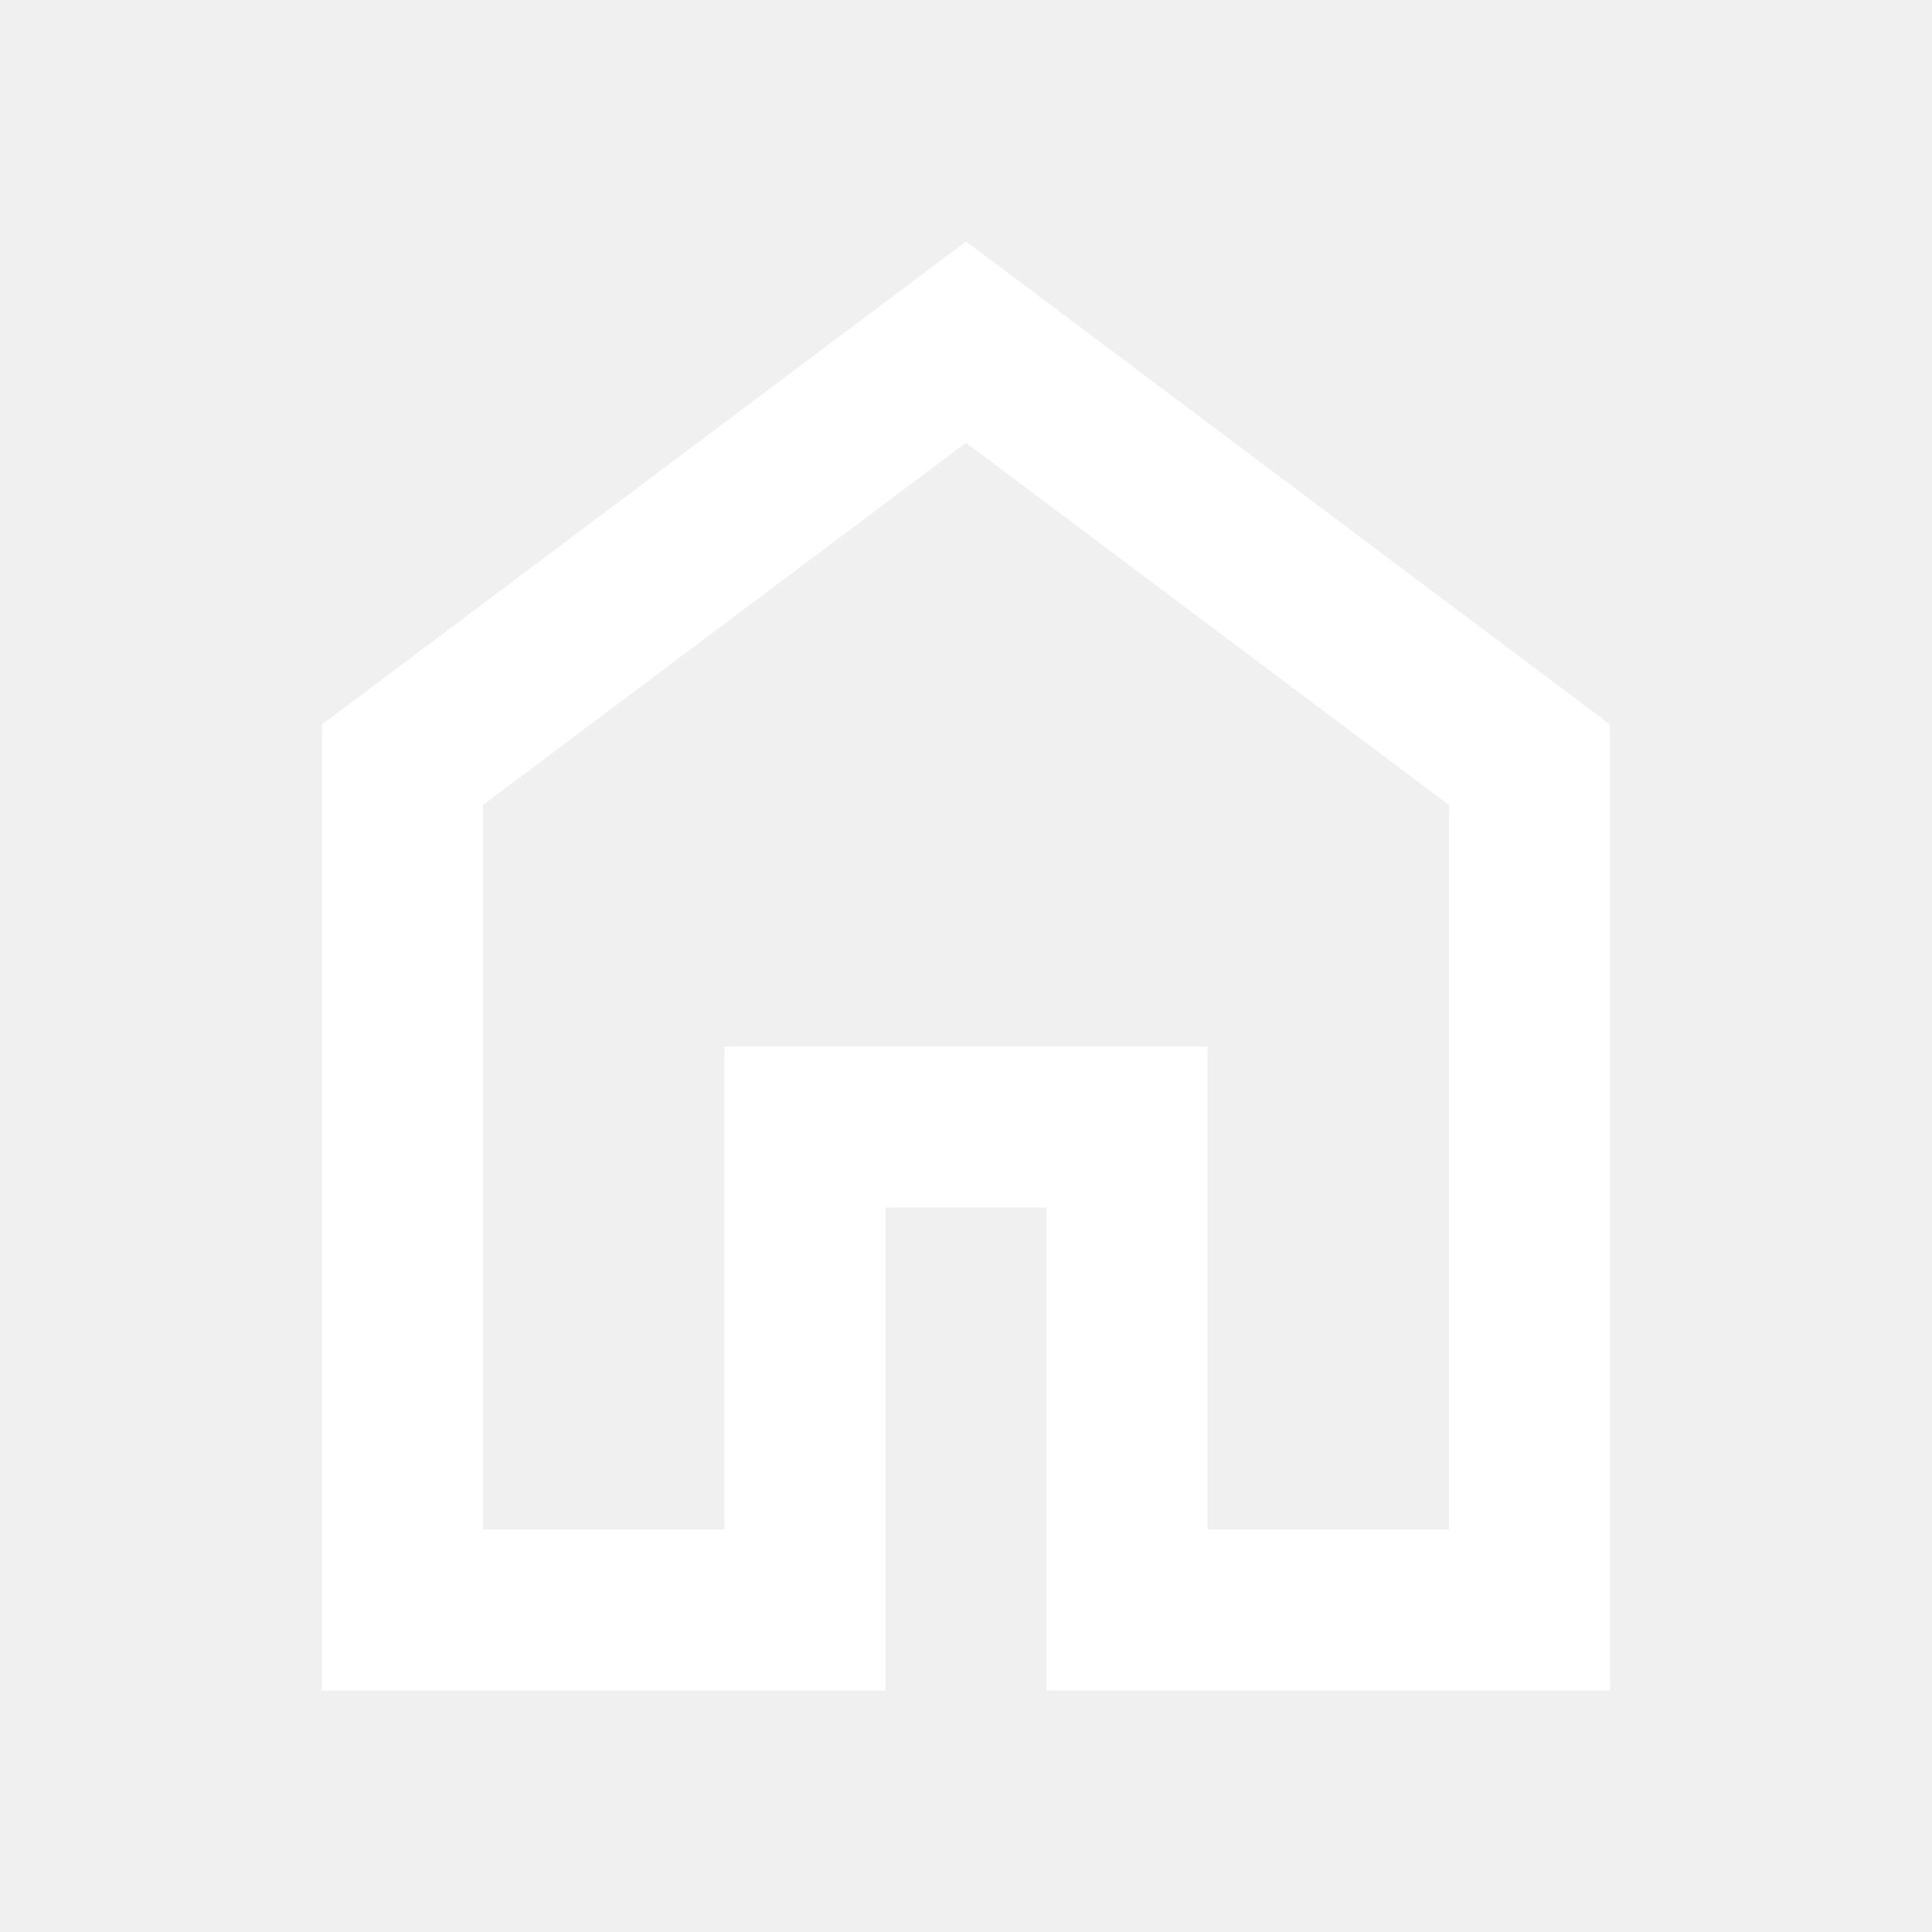
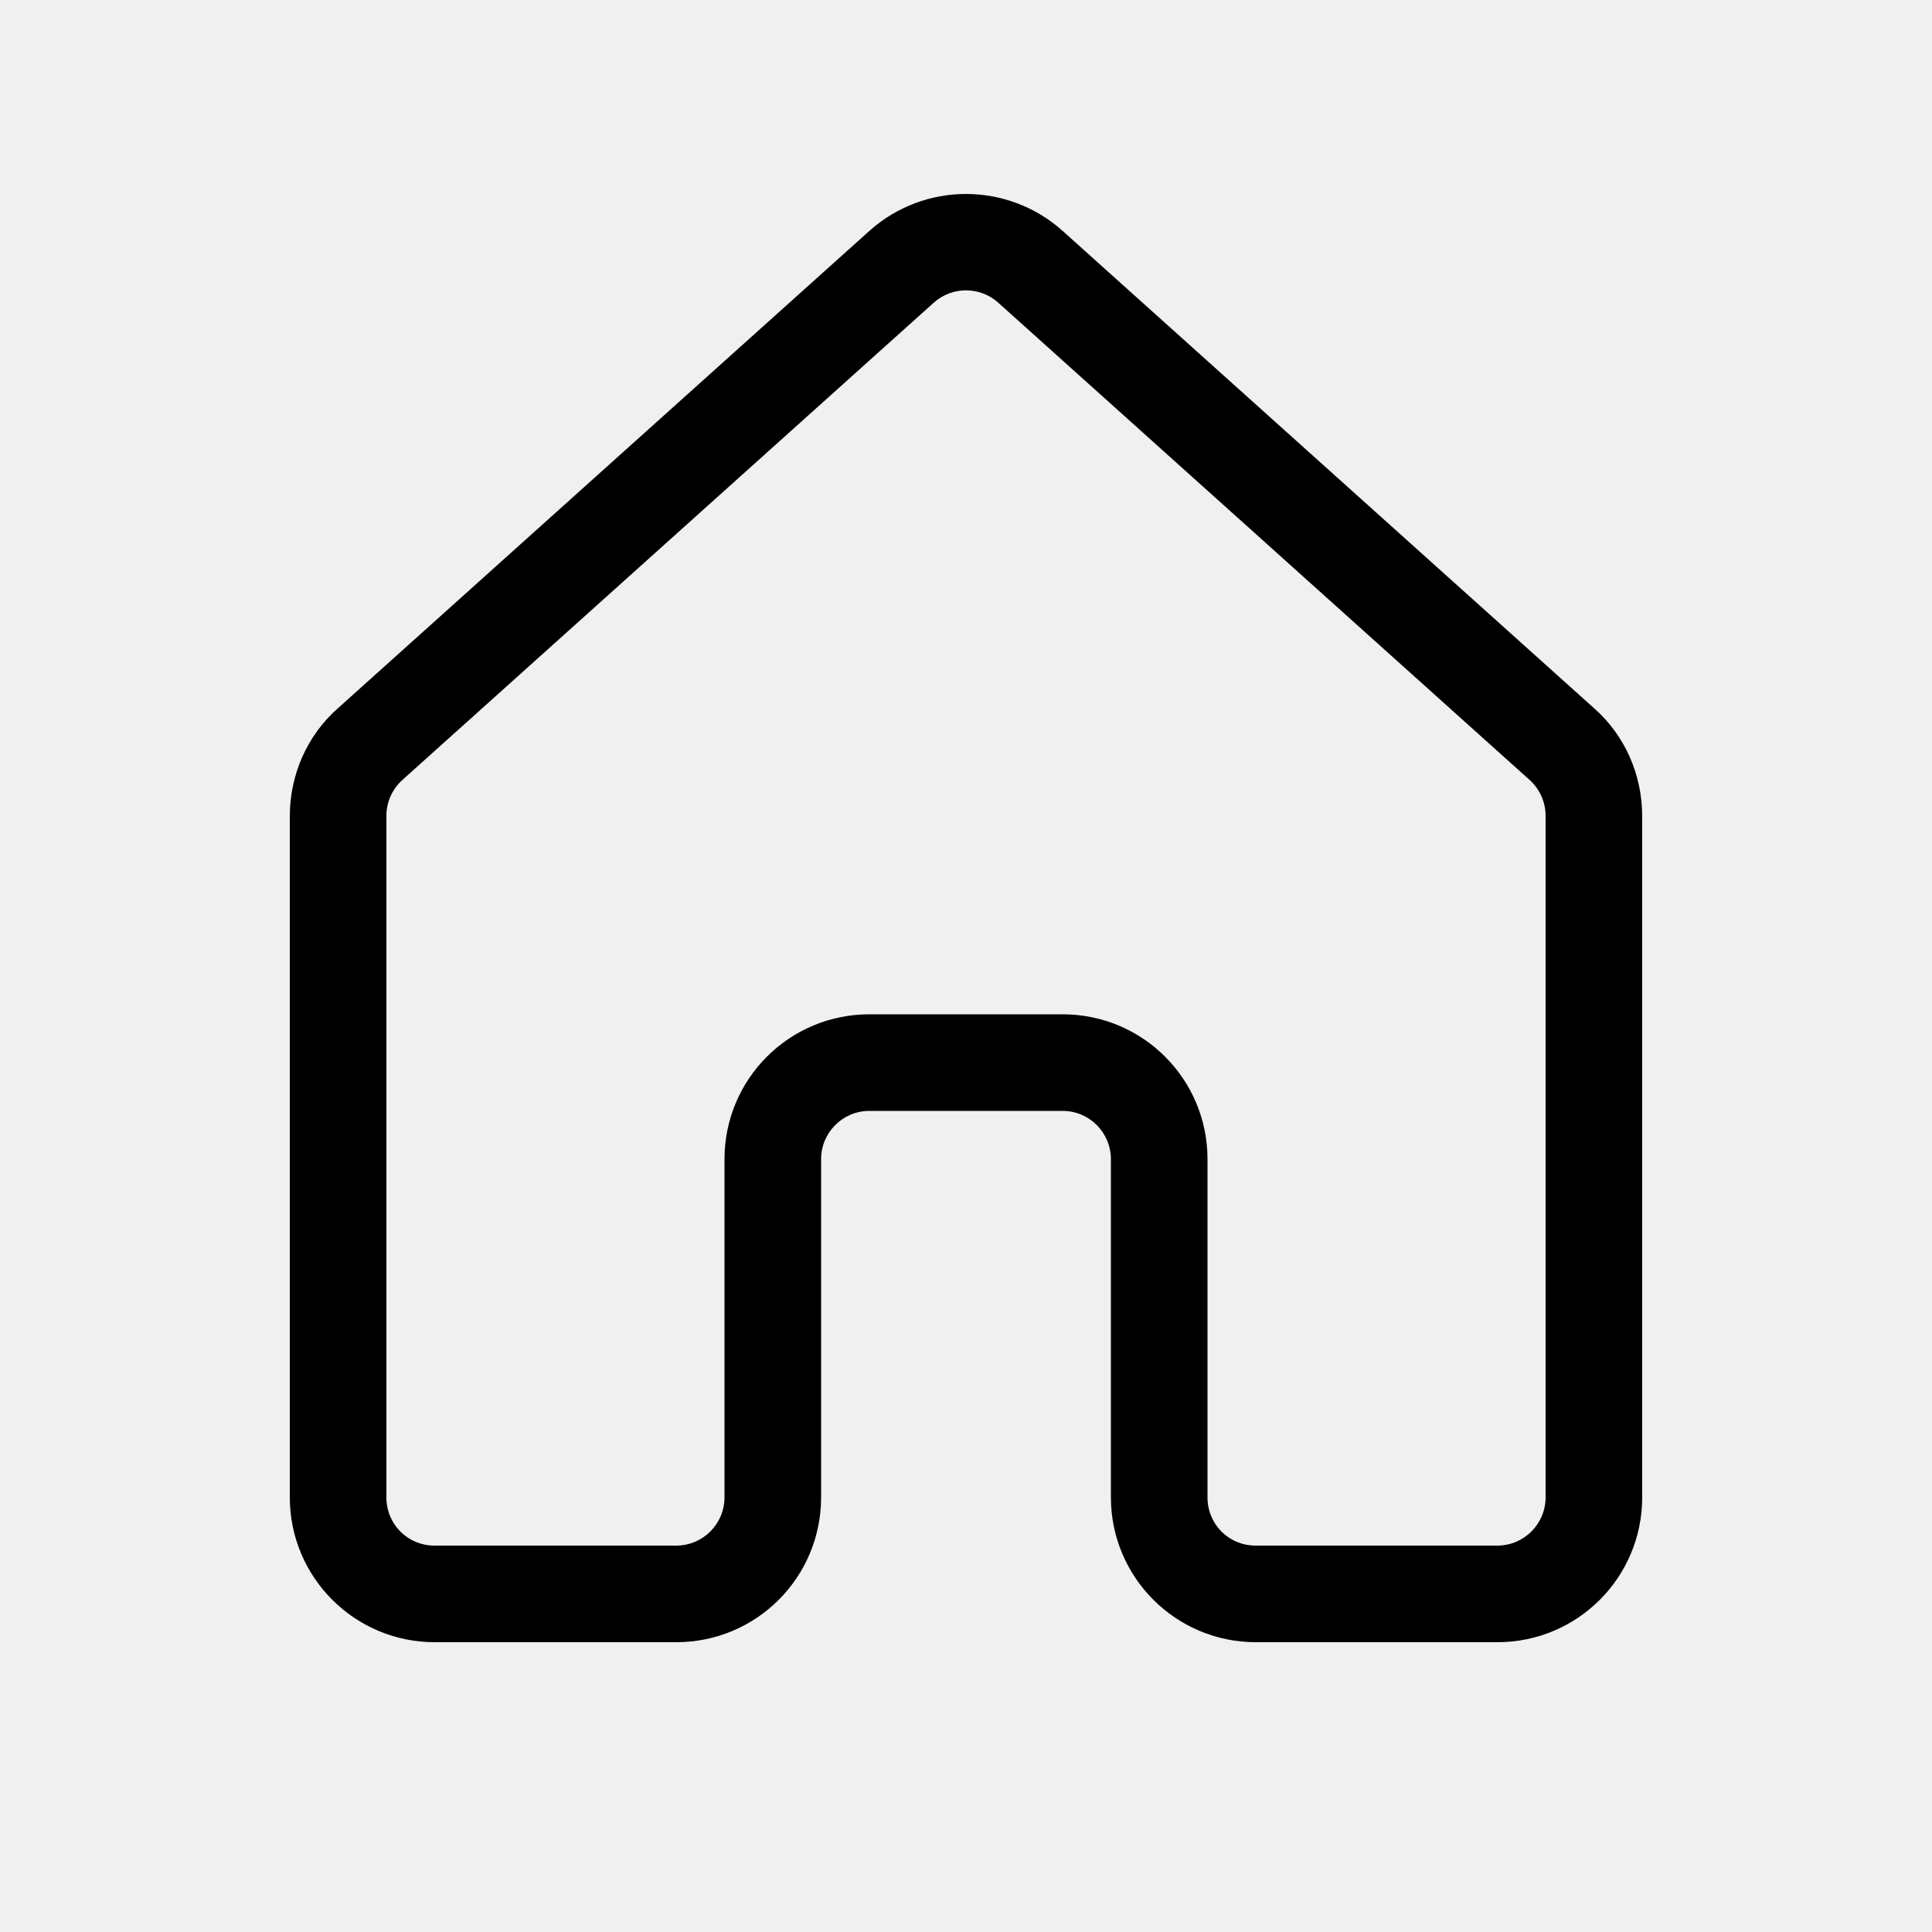
- <svg xmlns="http://www.w3.org/2000/svg" height="24px" viewBox="0 -960 960 960" width="24px" fill="#fff">
-   <path d="M240-200h120v-240h240v240h120v-360L480-740 240-560v360Zm-80 80v-480l320-240 320 240v480H520v-240h-80v240H160Zm320-350Z" />
+ <svg xmlns="http://www.w3.org/2000/svg" class="___13t7fzu f1w7gpdv fez10in f16hsg94 fwpfdsa f88nxoq f1e2fz10 f1dd5bof" aria-label="HomeRegular" fill="currentColor" role="img" width="1em" height="1em" viewBox="0 0 20 20">
+   <path d="M9 2.39a1.5 1.5 0 0 1 2 0l5.5 4.94c.32.28.5.69.5 1.12v7.05c0 .83-.67 1.5-1.5 1.5H13a1.5 1.5 0 0 1-1.5-1.5V12a.5.5 0 0 0-.5-.5H9a.5.5 0 0 0-.5.5v3.5c0 .83-.67 1.5-1.5 1.5H4.5A1.5 1.5 0 0 1 3 15.5V8.45c0-.43.18-.84.5-1.12L9 2.39Zm1.33.74a.5.5 0 0 0-.66 0l-5.5 4.94a.5.5 0 0 0-.17.38v7.05c0 .28.22.5.5.5H7a.5.5 0 0 0 .5-.5V12c0-.83.67-1.5 1.5-1.5h2c.83 0 1.5.67 1.5 1.5v3.5c0 .28.22.5.5.5h2.5a.5.5 0 0 0 .5-.5V8.45a.5.5 0 0 0-.17-.38l-5.5-4.94Z" fill="currentColor" />
</svg>
